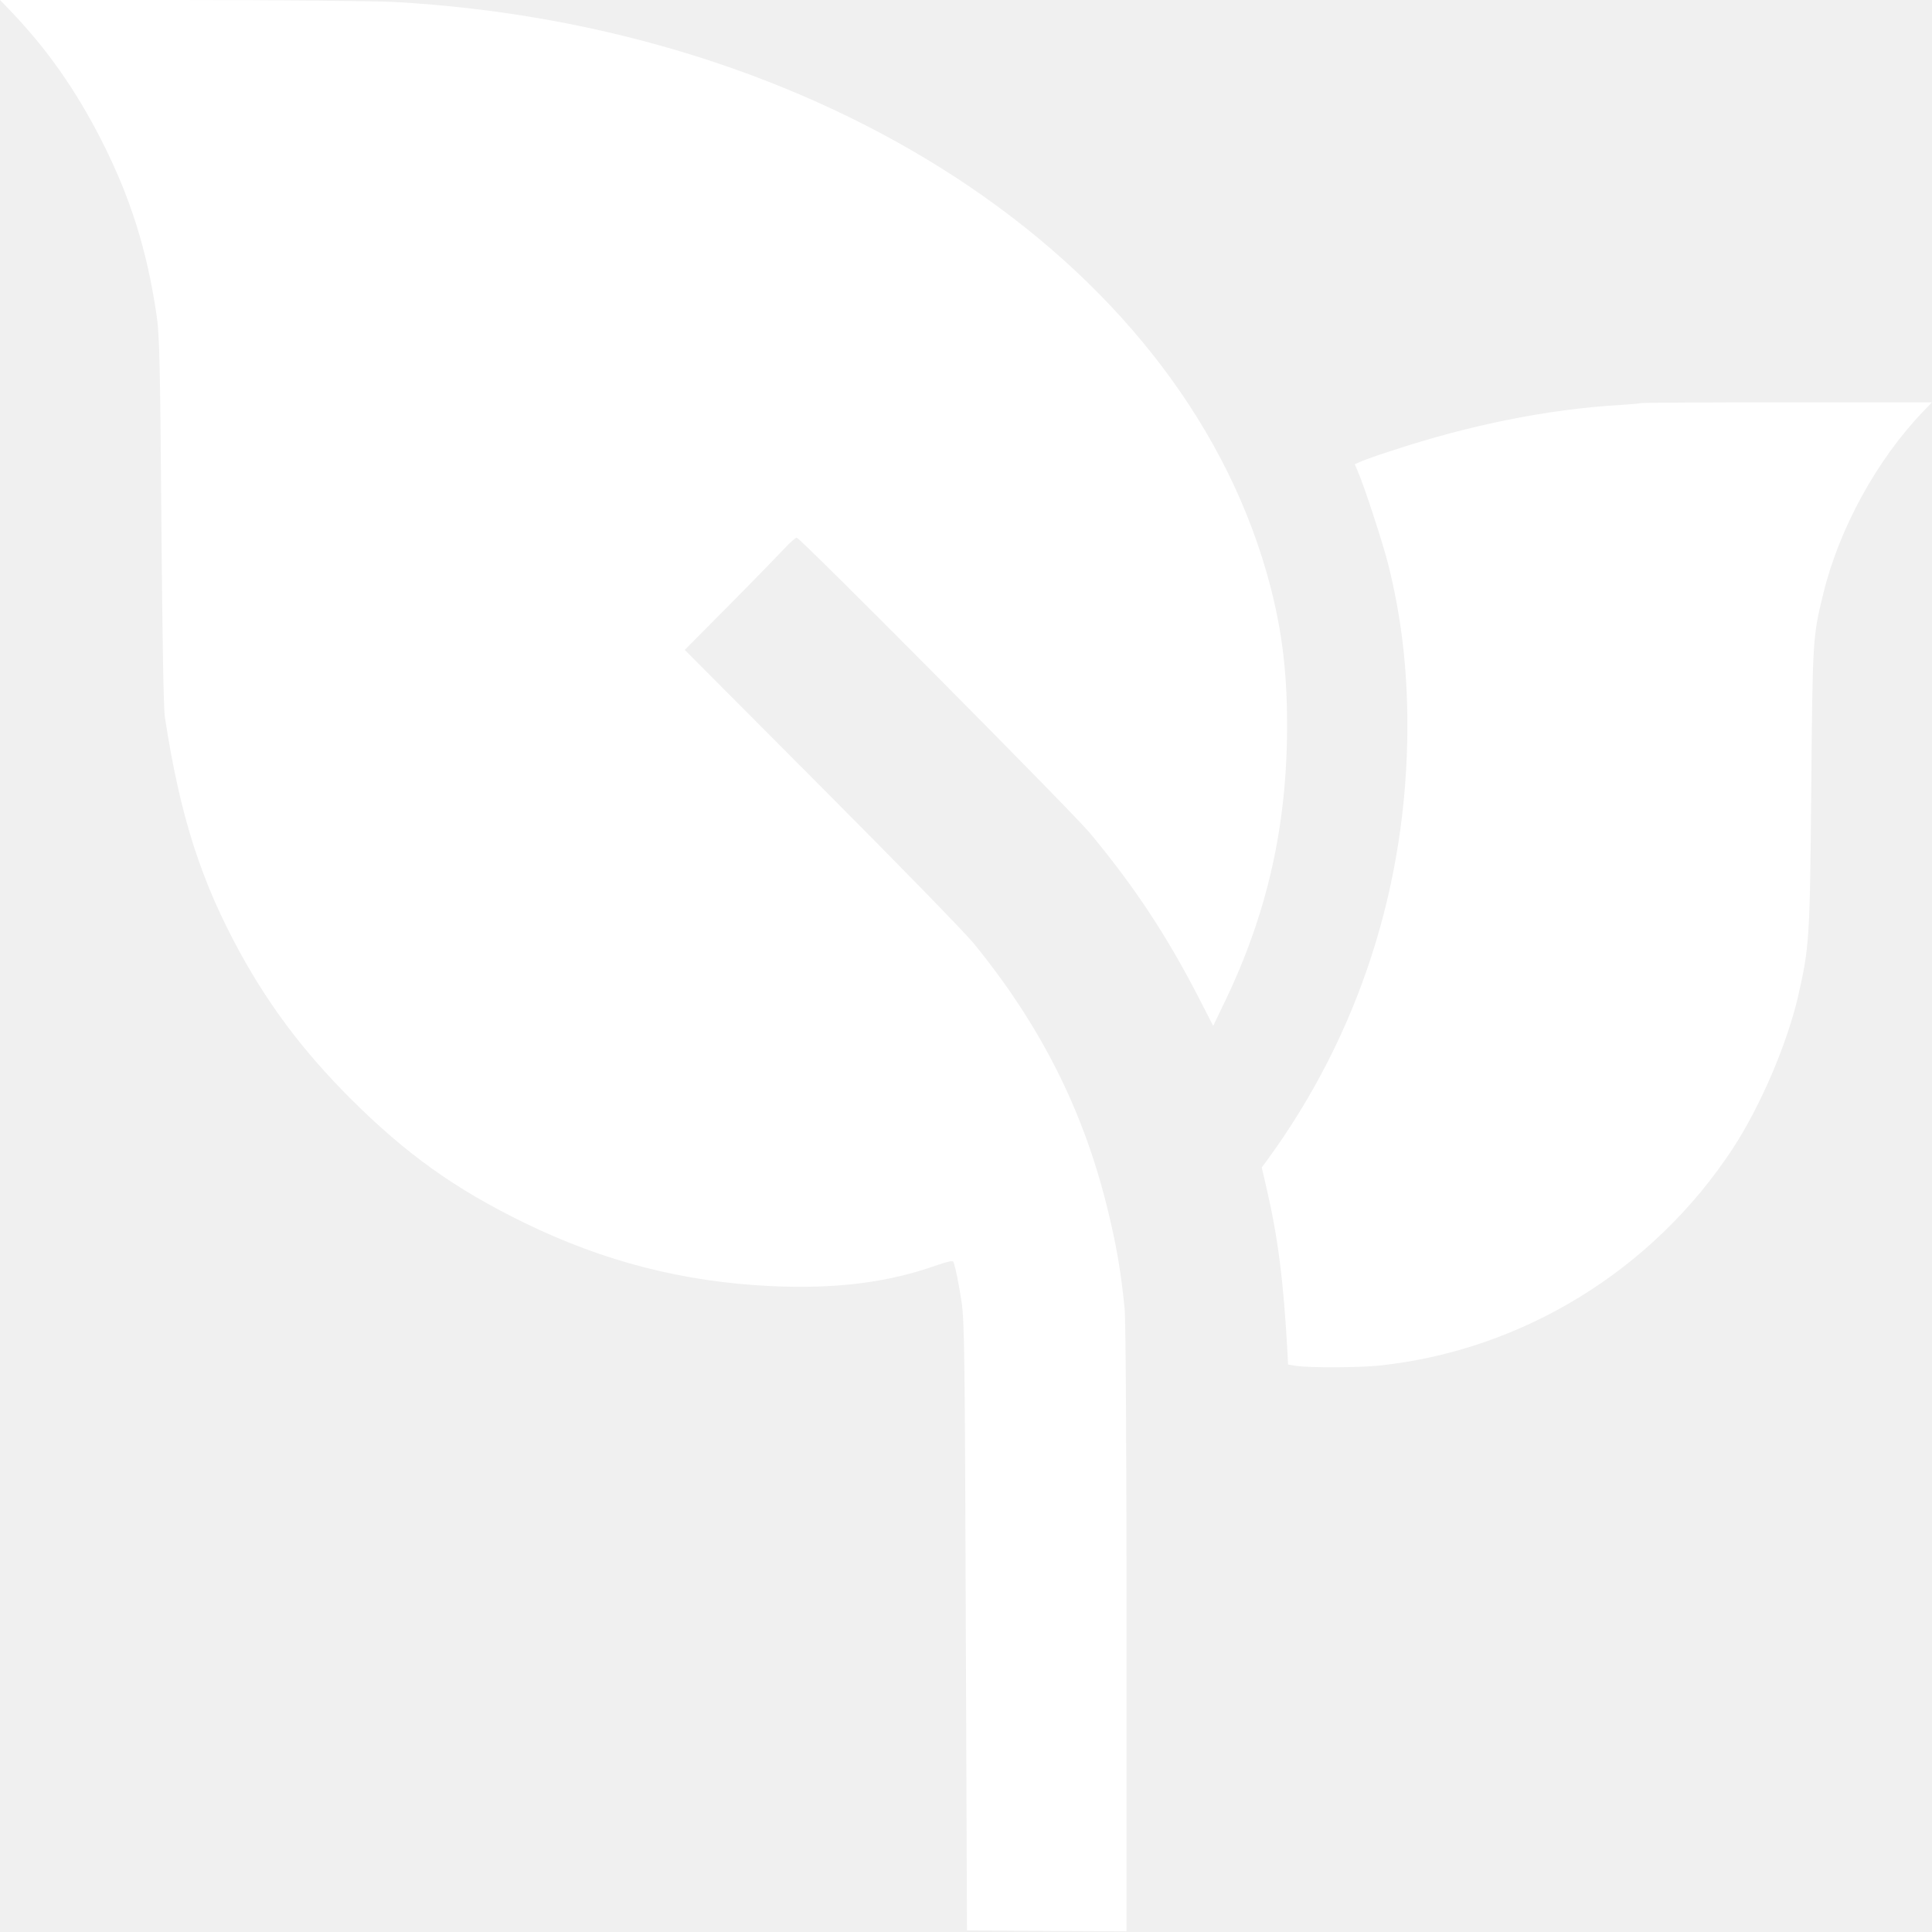
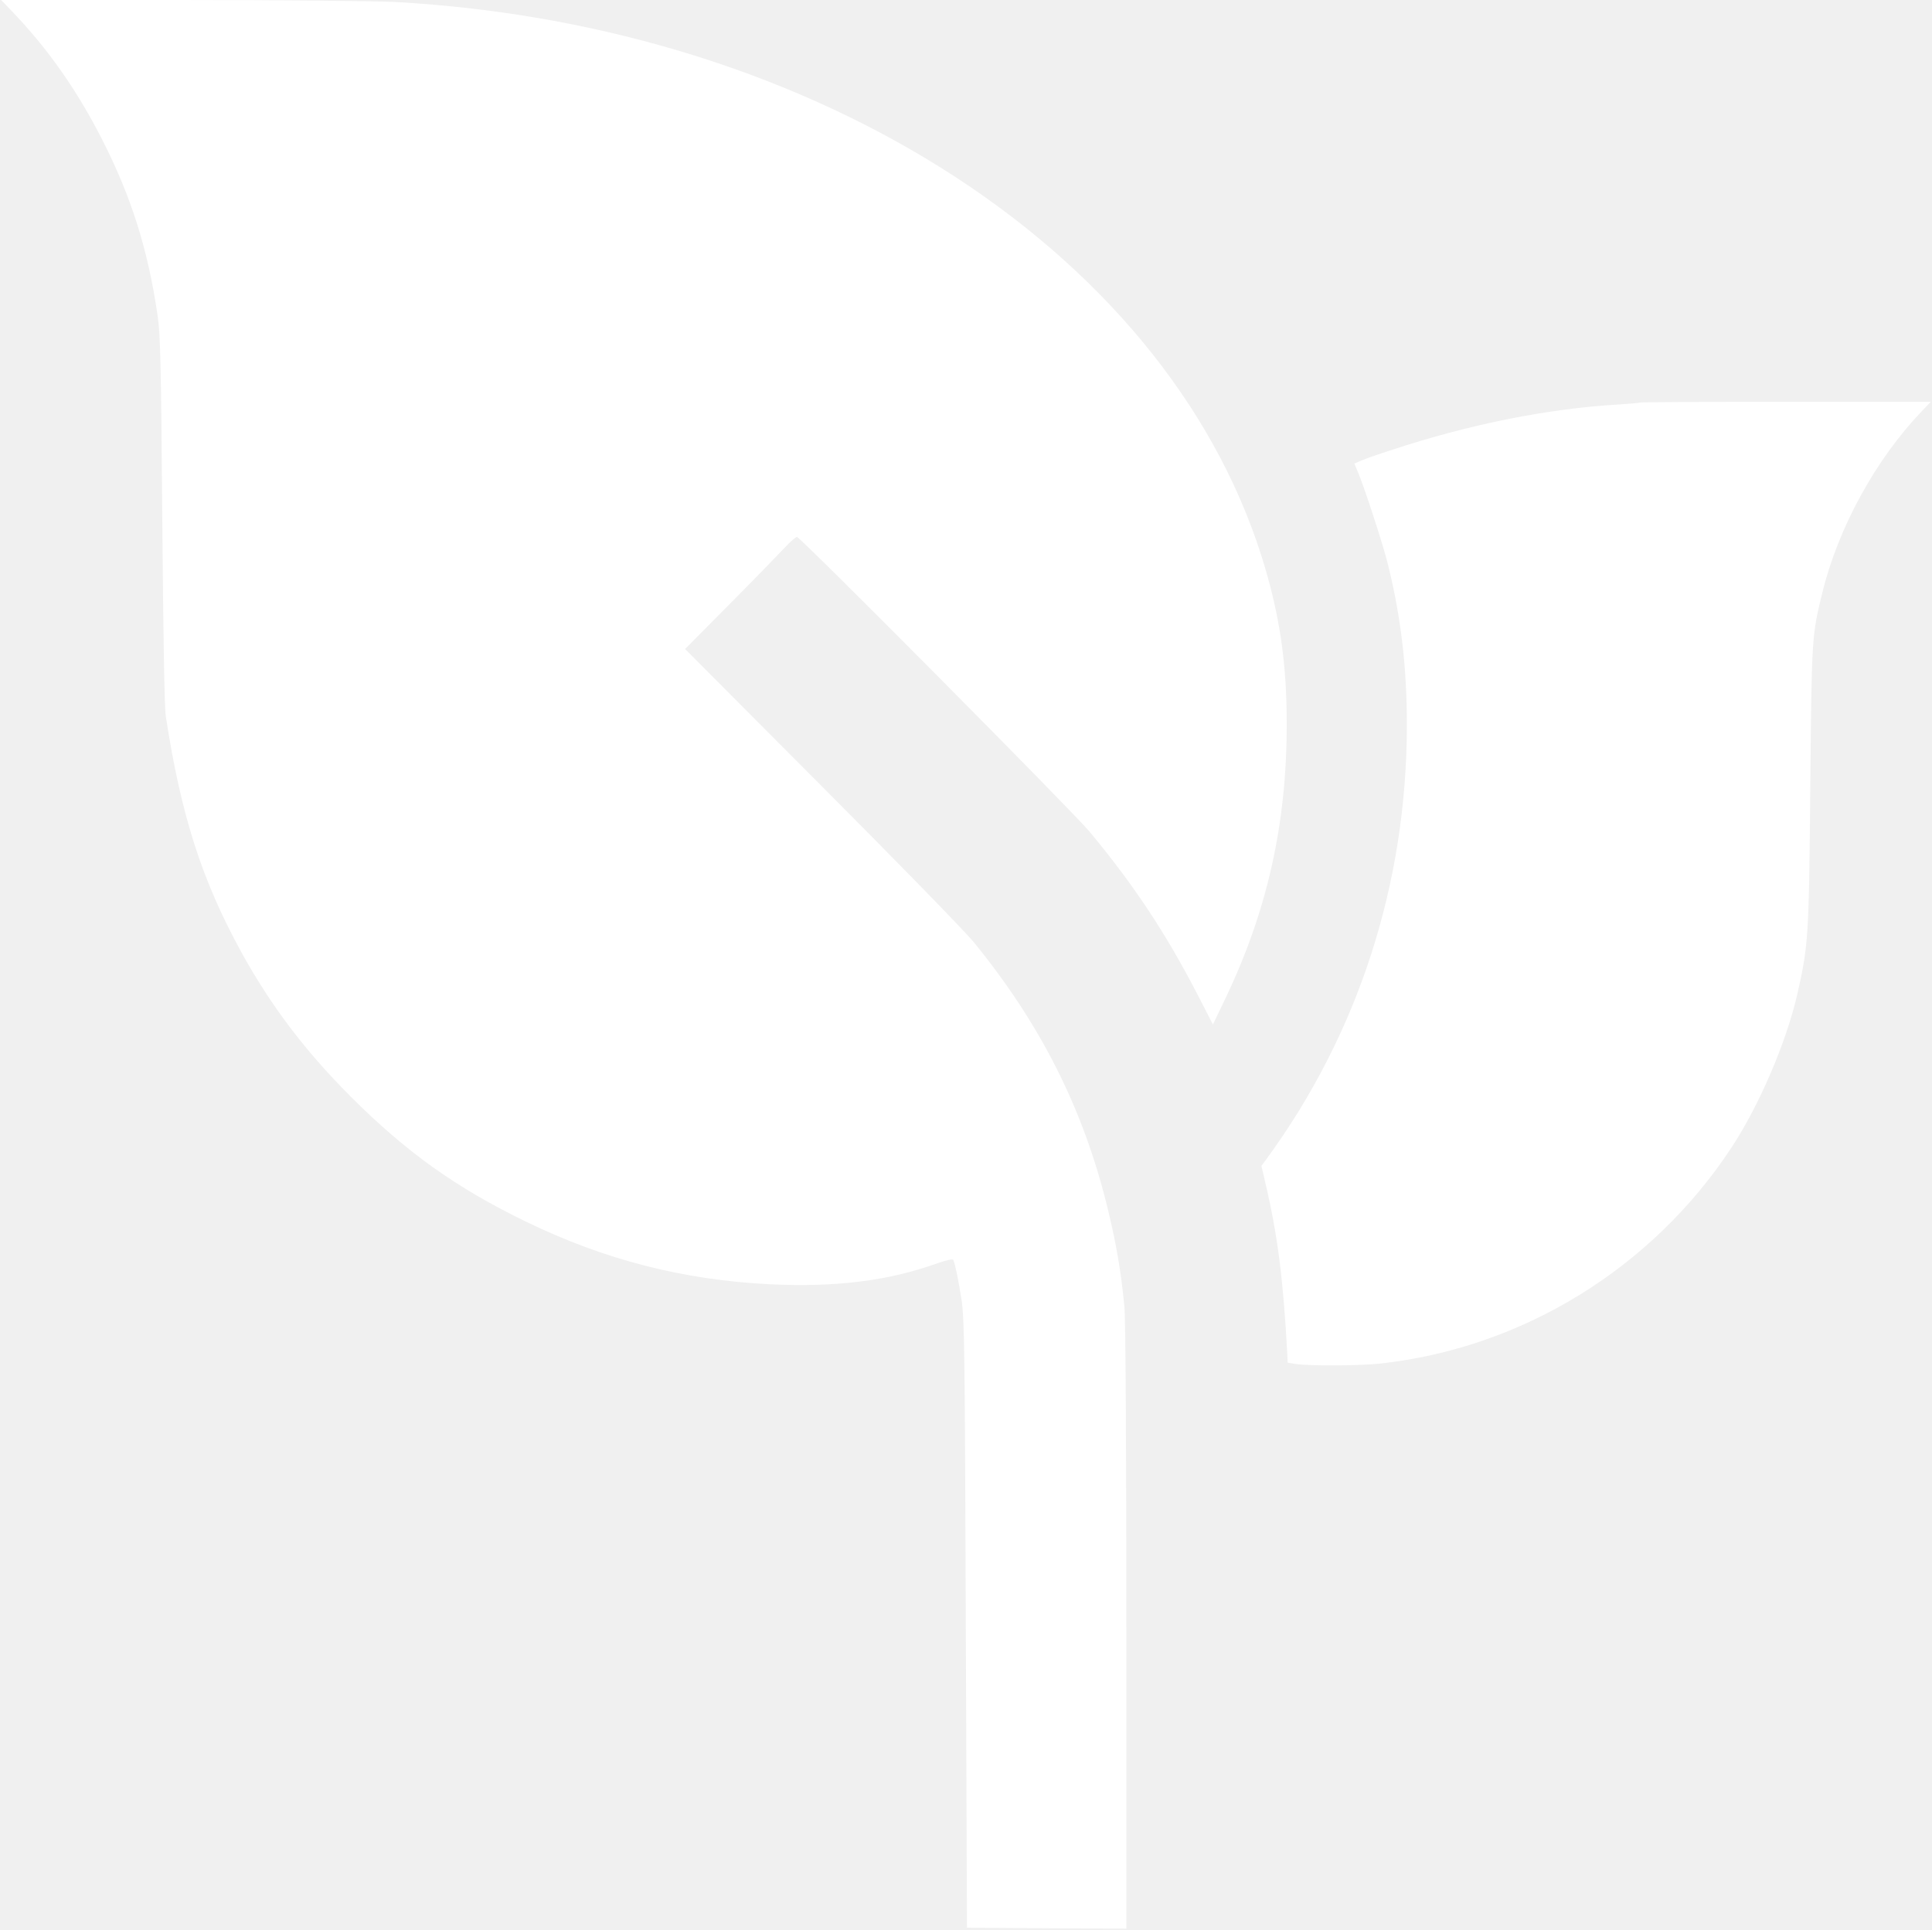
- <svg xmlns="http://www.w3.org/2000/svg" viewBox="0 0 998.856 998.5">
-   <g transform="translate(-0.56832,999) scale(0.1,-0.1)" fill="#FFFFFF" stroke="none">
+ <svg xmlns="http://www.w3.org/2000/svg" viewBox="0 0 1000 999">
+   <g transform="translate(0,999) scale(0.1,-0.1)" fill="#FFFFFF" stroke="none">
    <path d="M56 9938 c193 -201 341 -412 474 -673 150 -295 236 -567 286 -910 14 -92 18 -261 24 -1055 5 -600 11 -971 18 -1017 79 -515 187 -851 393 -1226 153 -276 325 -504 563 -743 290 -290 545 -472 907 -648 407 -198 816 -303 1266 -325 338 -16 607 17 863 108 55 19 83 25 85 17 13 -38 26 -105 42 -206 15 -104 17 -266 22 -1683 l6 -1567 413 -3 412 -2 0 1560 c0 913 -4 1601 -10 1660 -19 193 -43 332 -92 530 -125 502 -344 935 -686 1355 -47 58 -403 423 -791 812 l-705 708 235 237 c129 130 256 261 283 290 27 29 54 53 61 53 18 0 1421 -1414 1514 -1525 231 -278 397 -529 562 -849 l77 -150 60 125 c221 459 323 915 322 1434 0 291 -31 523 -106 785 -467 1628 -2304 2829 -4514 2950 -102 5 -601 10 -1110 10 l-924 0 50 -52z M8489 7906 c-2 -2 -51 -6 -109 -10 -367 -21 -776 -103 -1175 -235 -66 -21 -137 -46 -158 -55 l-37 -16 16 -38 c32 -72 133 -382 158 -484 68 -275 98 -536 98 -833 -1 -821 -251 -1595 -727 -2246 l-26 -35 21 -90 c63 -269 92 -496 113 -884 l2 -45 45 -7 c70 -10 321 -9 428 2 739 79 1413 493 1825 1120 143 218 280 538 338 785 59 259 62 293 69 1080 7 779 8 784 62 1005 82 338 278 694 517 943 l45 47 -750 0 c-413 0 -753 -2 -755 -4z" />
  </g>
</svg>
